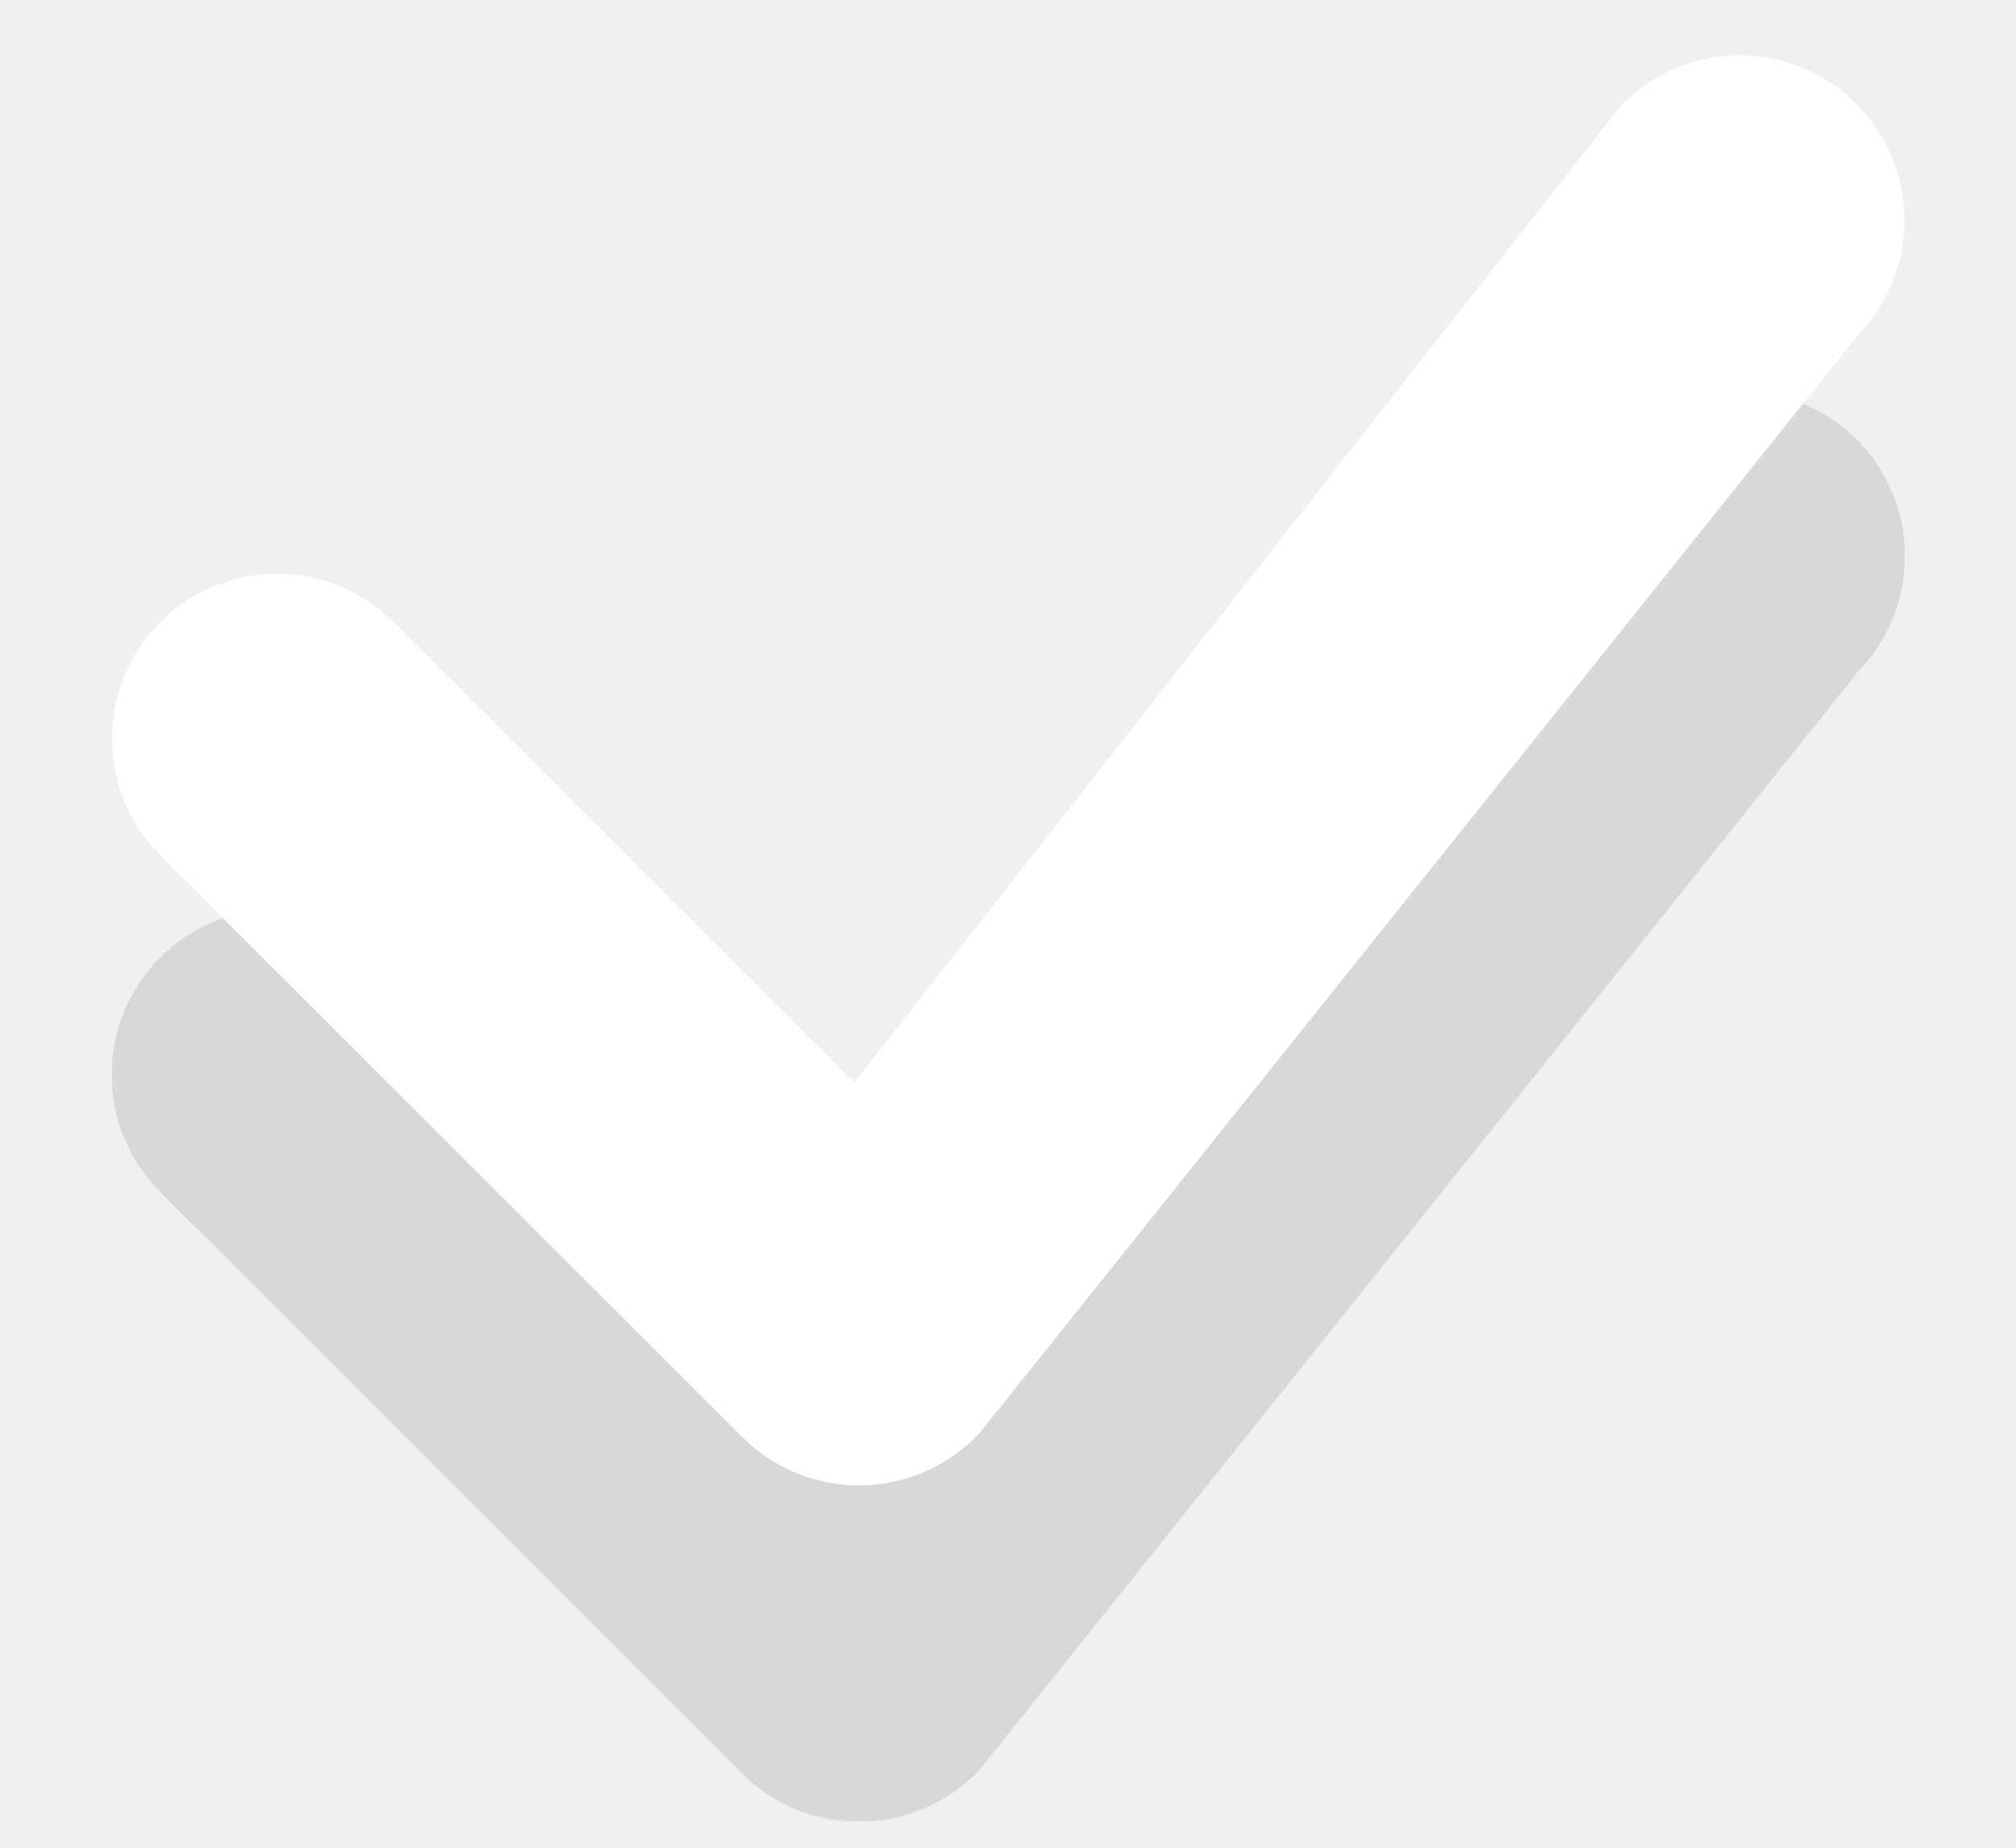
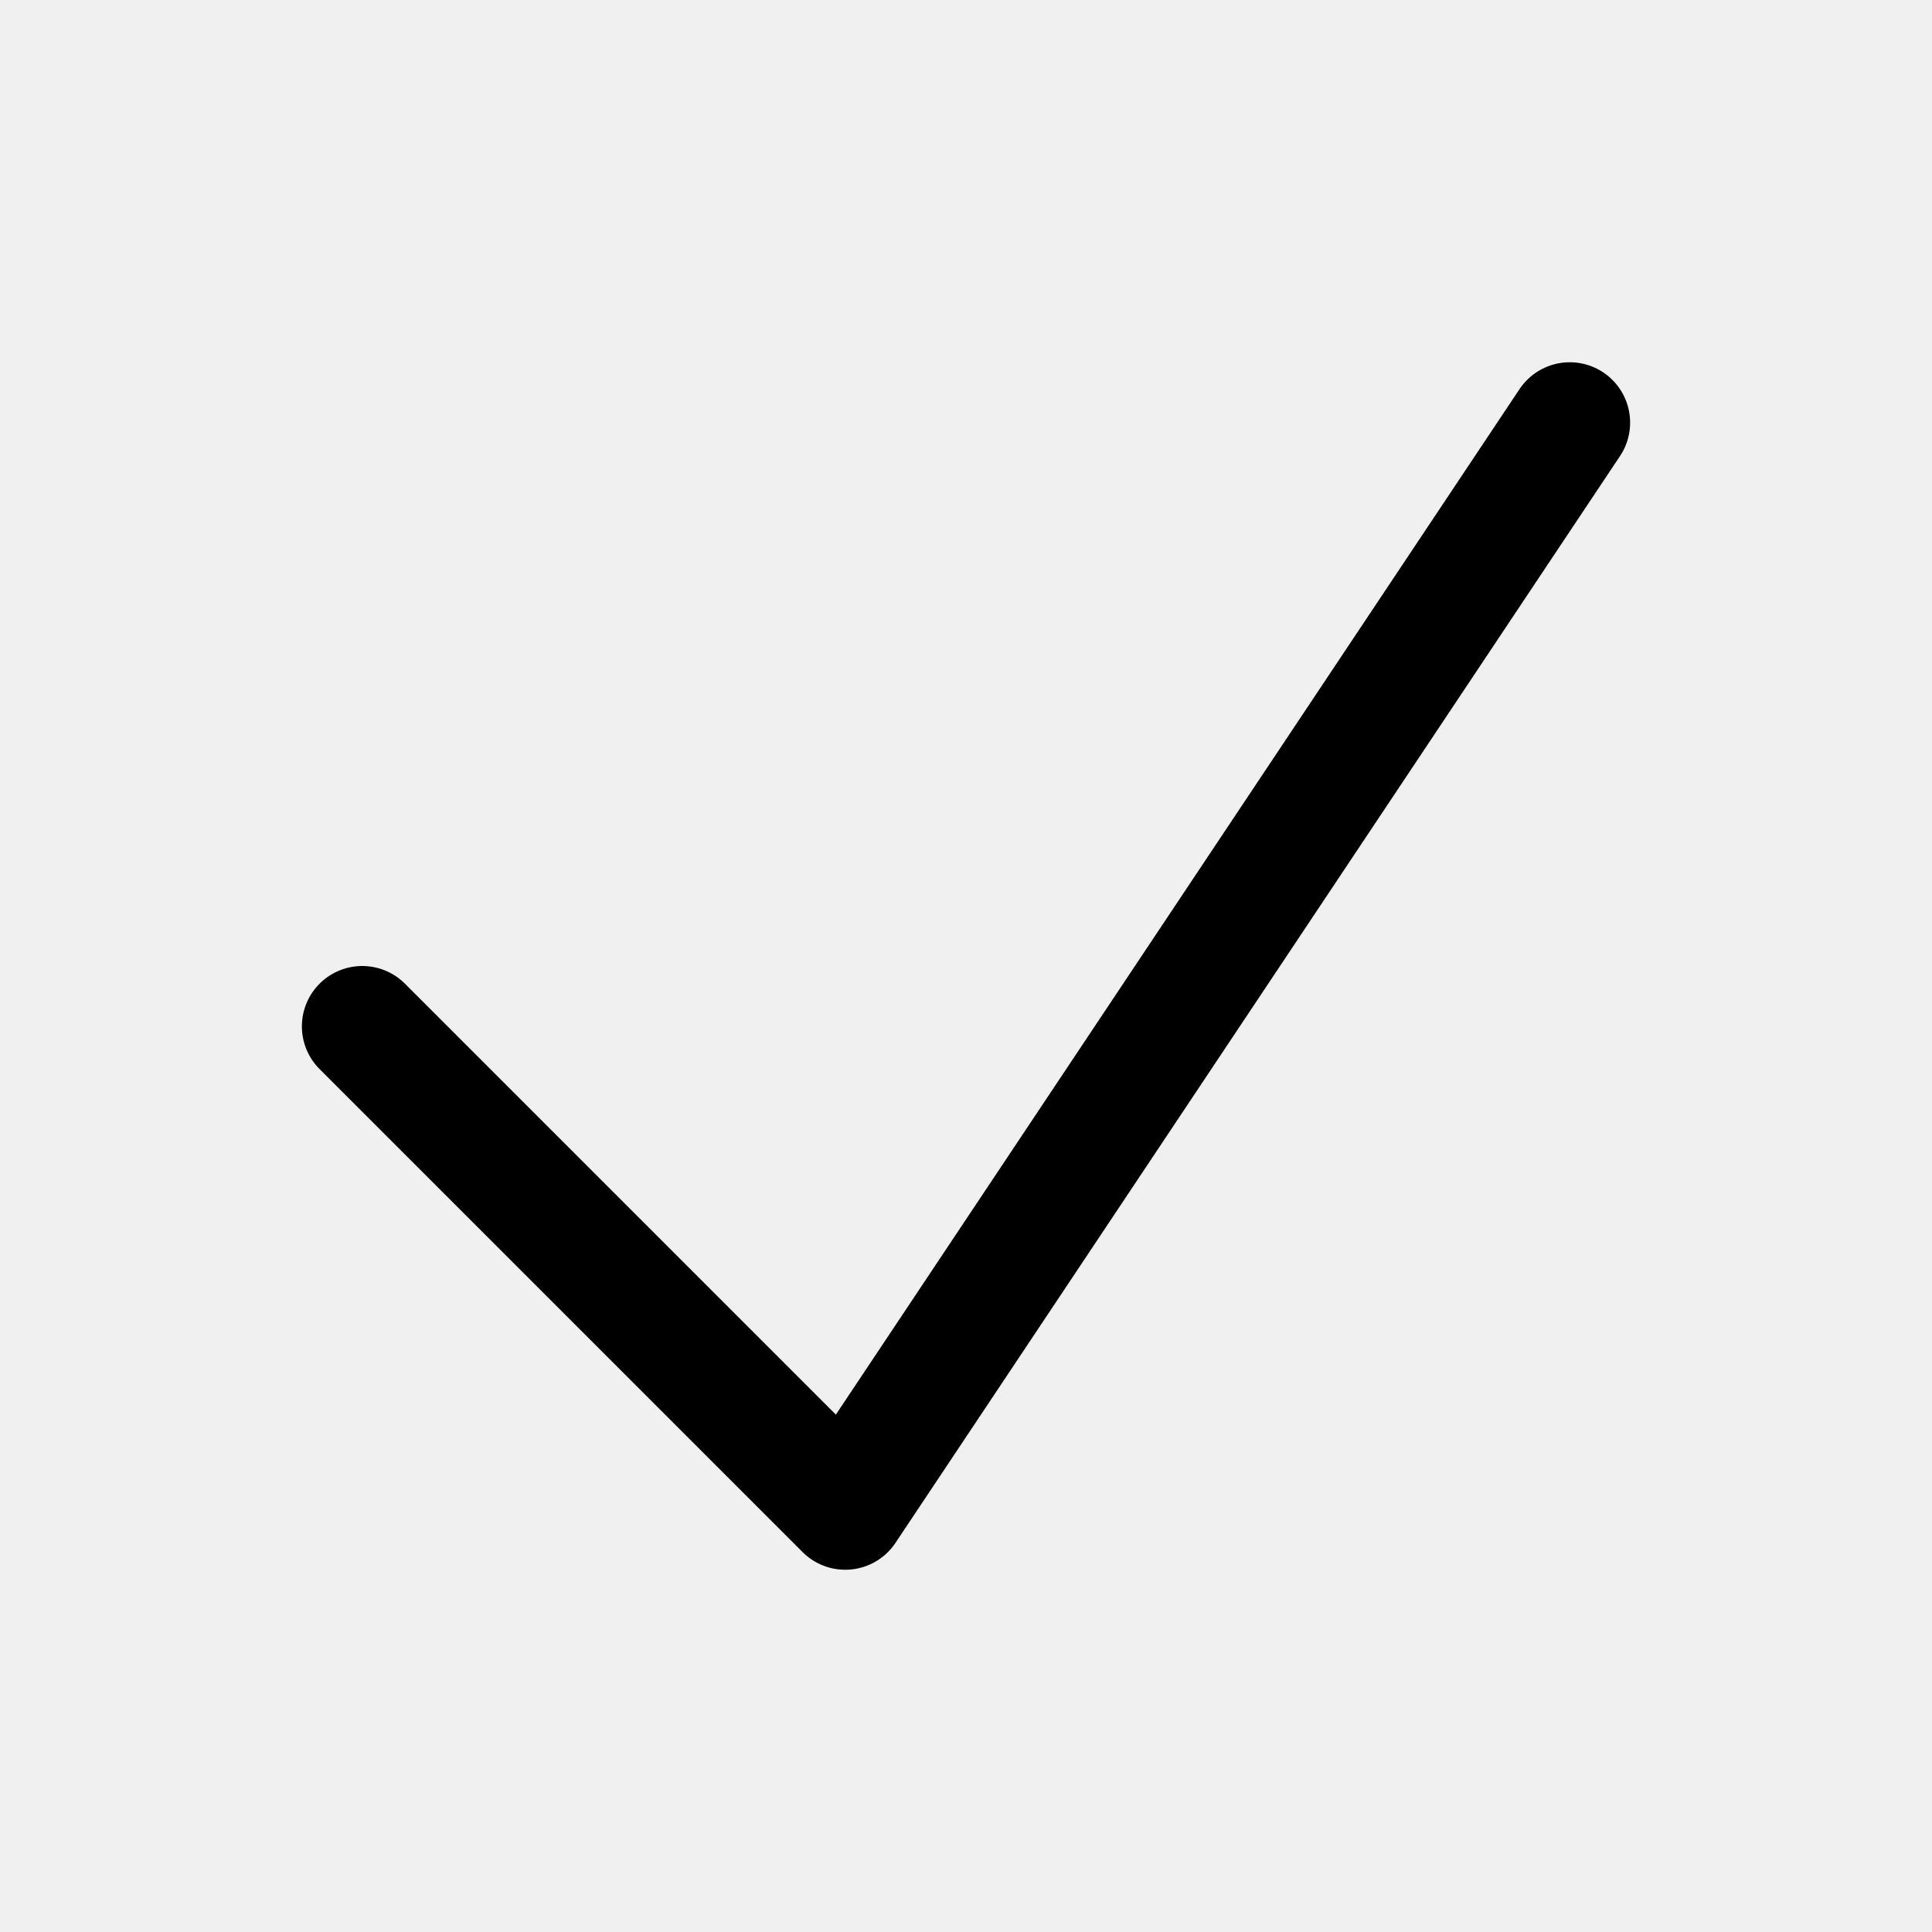
- <svg xmlns="http://www.w3.org/2000/svg" width="12" height="11" viewBox="0 0 12 11" fill="none">
-   <g filter="url(#filter0_d_60_204)">
-     <path d="M9.657 0.621C9.839 0.436 10.088 0.332 10.347 0.33C10.607 0.328 10.856 0.429 11.042 0.61C11.227 0.792 11.333 1.04 11.336 1.299C11.339 1.559 11.24 1.809 11.059 1.995L5.833 8.529C5.743 8.626 5.635 8.704 5.514 8.757C5.394 8.811 5.264 8.84 5.132 8.843C5 8.845 4.869 8.821 4.746 8.772C4.624 8.723 4.513 8.649 4.419 8.556L0.954 5.092C0.77 4.908 0.666 4.658 0.667 4.397C0.667 4.137 0.77 3.887 0.954 3.703C1.139 3.519 1.388 3.415 1.649 3.416C1.909 3.416 2.159 3.519 2.343 3.703L5.084 6.445L9.631 0.651C9.639 0.641 9.648 0.631 9.657 0.621L9.657 0.621Z" fill="white" />
-   </g>
-   <defs>
-     <filter id="filter0_d_60_204" x="0.667" y="0.33" width="10.67" height="10.513" filterUnits="userSpaceOnUse" color-interpolation-filters="sRGB">
-       <feFlood flood-opacity="0" result="BackgroundImageFix" />
-       <feColorMatrix in="SourceAlpha" type="matrix" values="0 0 0 0 0 0 0 0 0 0 0 0 0 0 0 0 0 0 127 0" result="hardAlpha" />
-       <feOffset dy="2" />
-       <feColorMatrix type="matrix" values="0 0 0 0 0 0 0 0 0 0 0 0 0 0 0 0 0 0 0.1 0" />
-       <feBlend mode="normal" in2="BackgroundImageFix" result="effect1_dropShadow_60_204" />
-       <feBlend mode="normal" in="SourceGraphic" in2="effect1_dropShadow_60_204" result="shape" />
-     </filter>
-   </defs>
+ <svg xmlns="http://www.w3.org/2000/svg" fill="none" viewBox="0 0 24 24" stroke-width="1.5" stroke="currentColor" class="w-6 h-6">
+   <path stroke-linecap="round" stroke-linejoin="round" d="M4.5 12.75l6 6 9-13.5" />
</svg>
